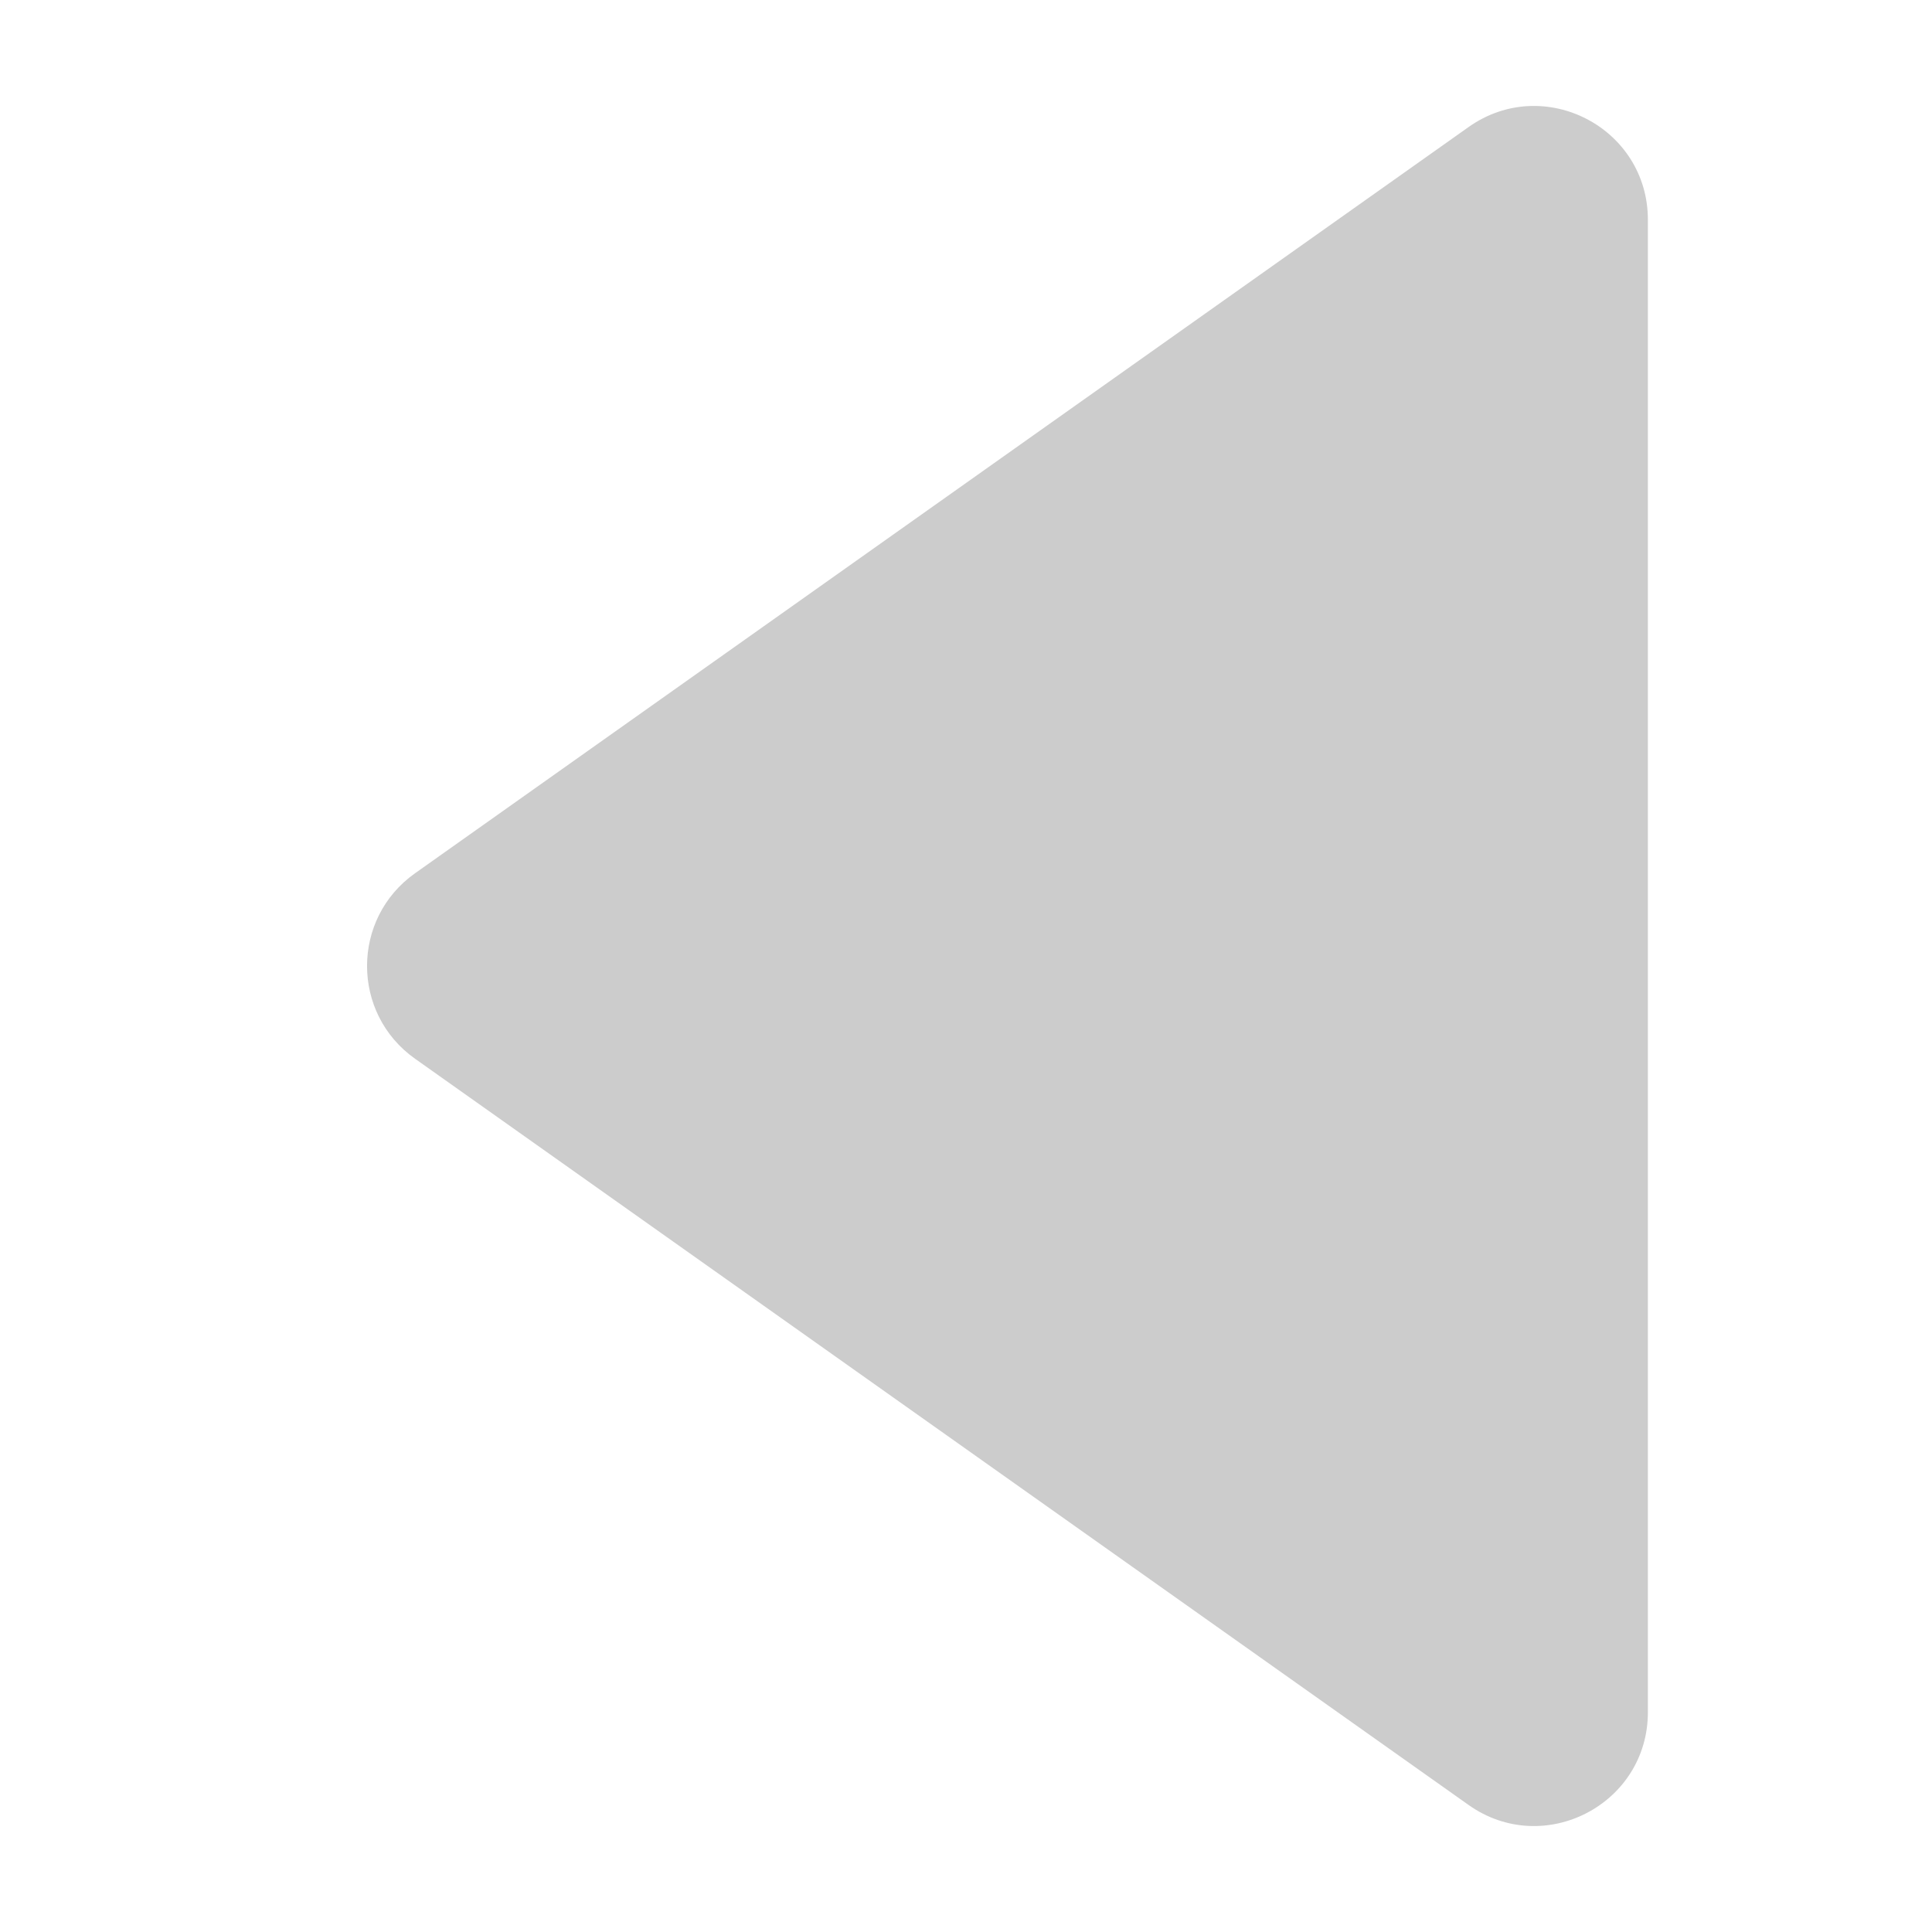
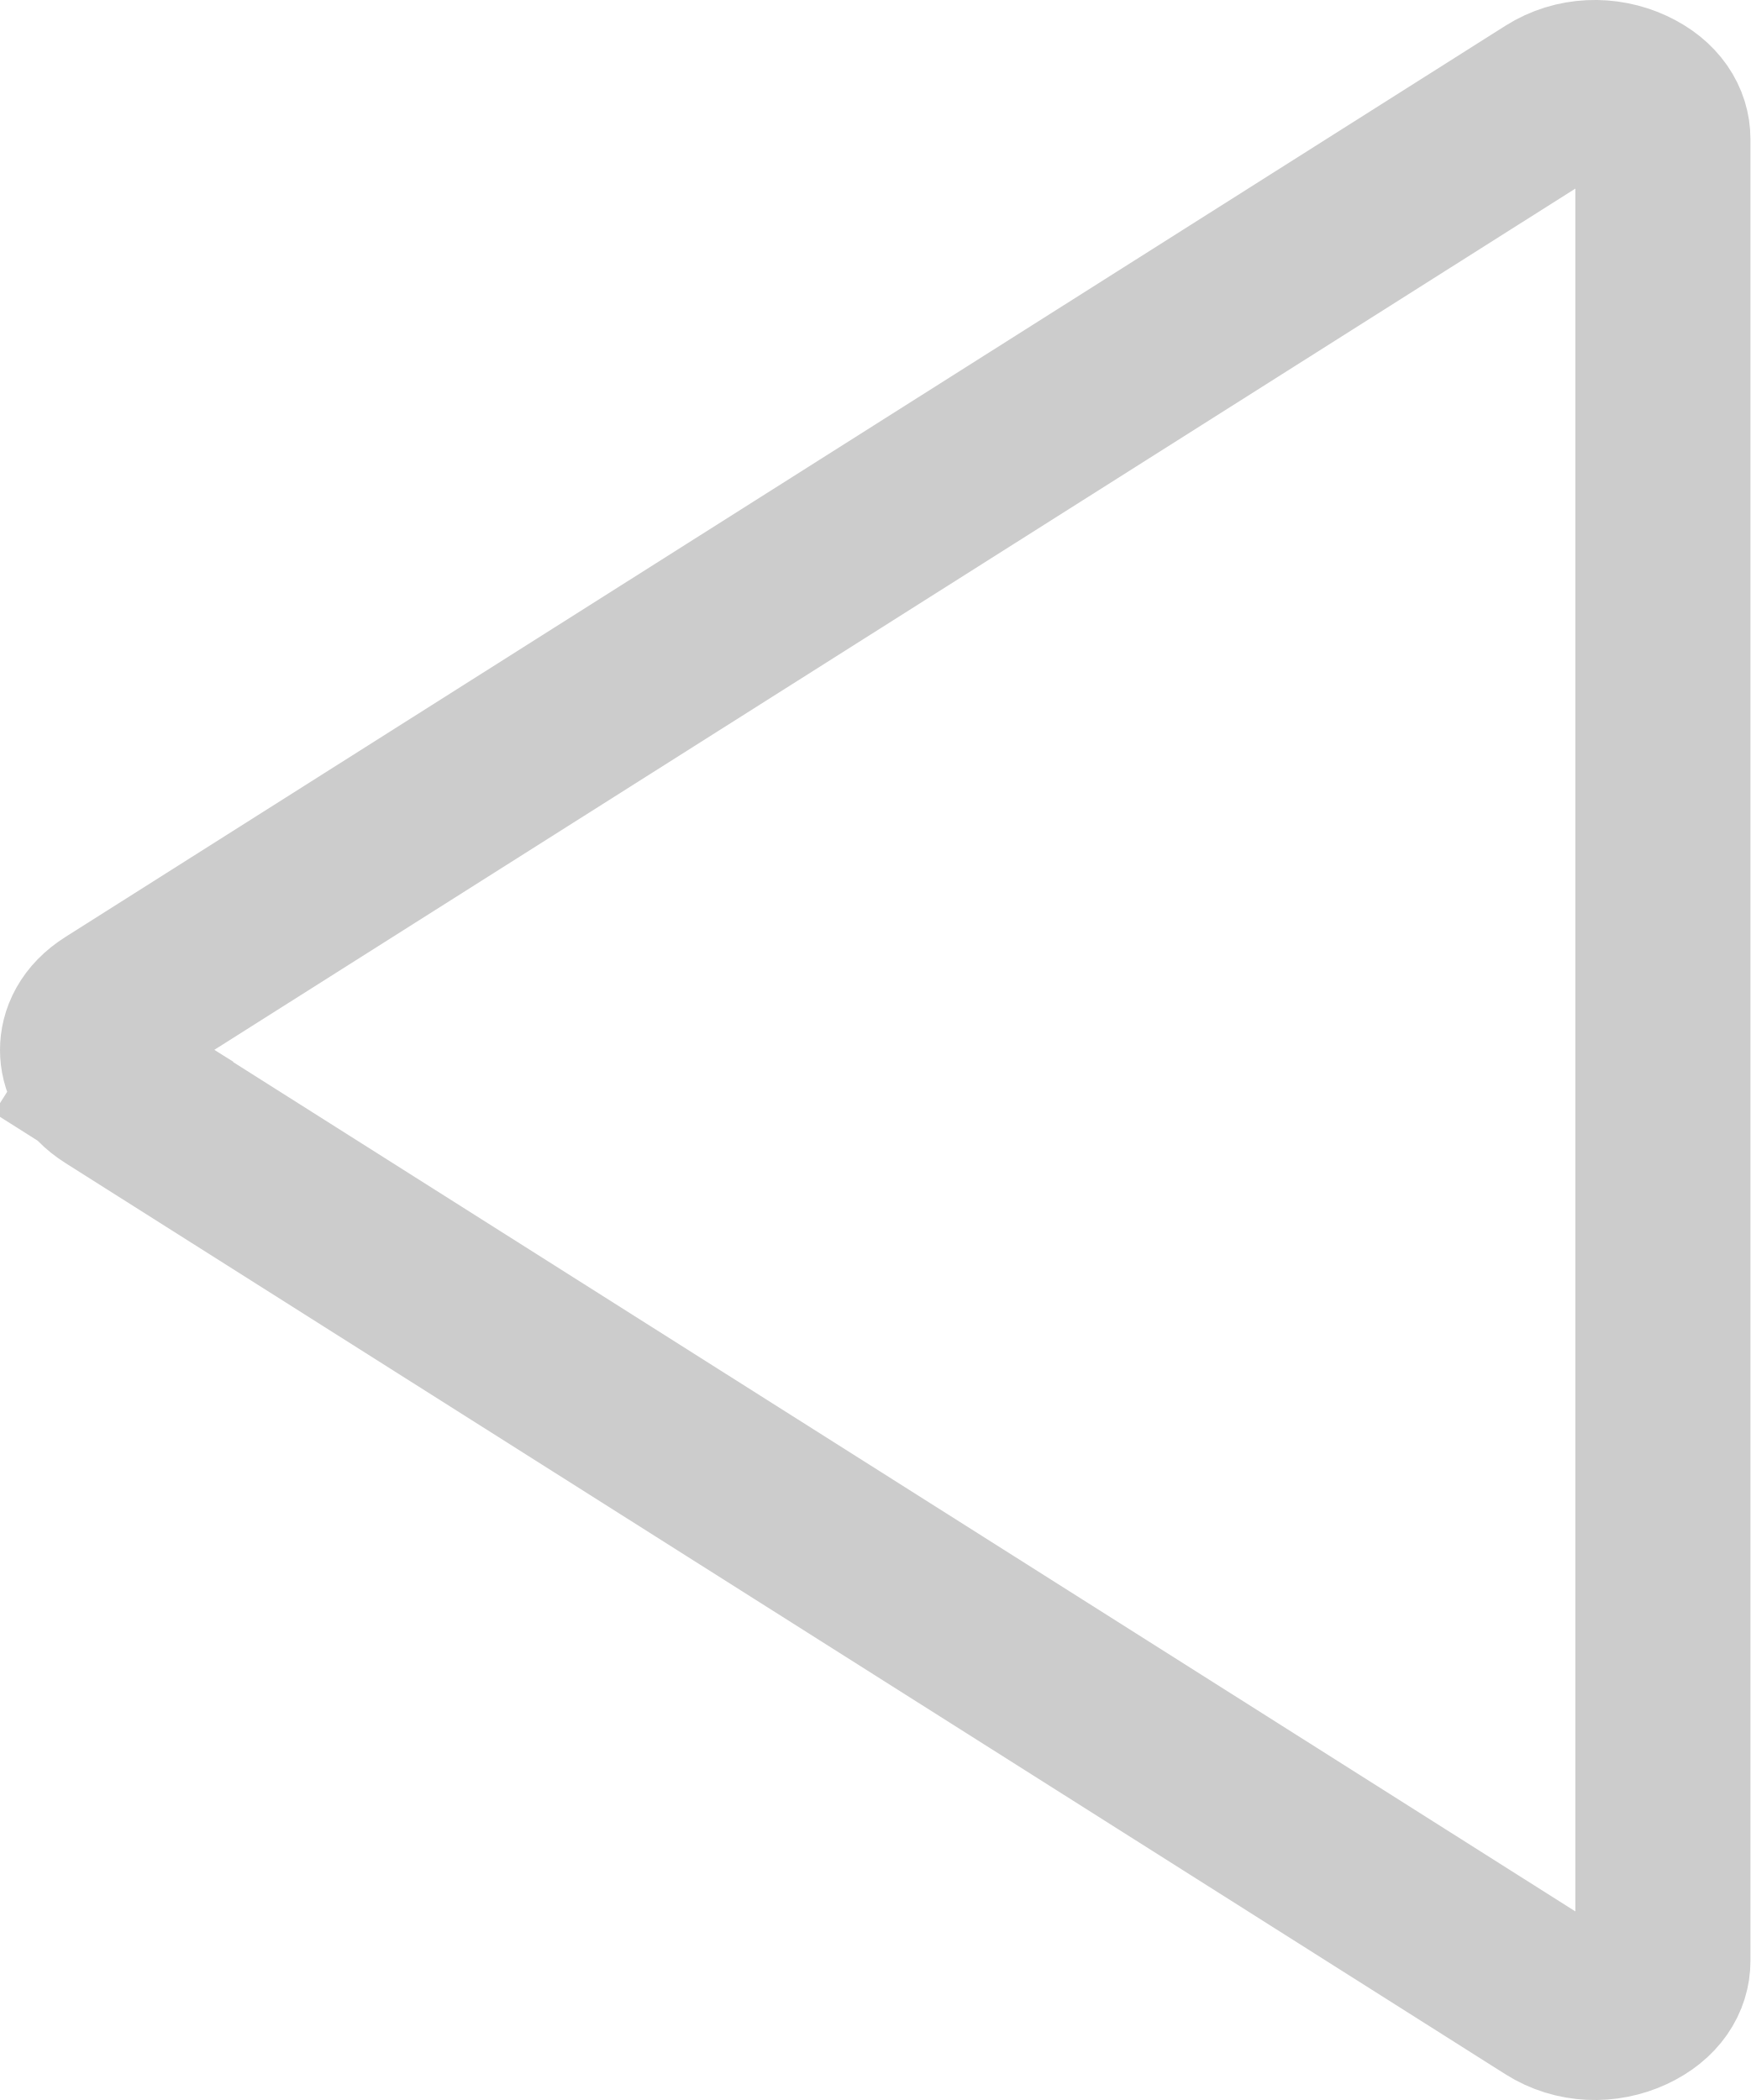
- <svg xmlns="http://www.w3.org/2000/svg" width="12" height="12" viewBox="0 0 12 17" fill="none">
-   <path d="M12 15.066C12 15.878 11.084 16.351 10.422 15.882L1.152 9.316C0.589 8.917 0.589 8.083 1.152 7.684L10.422 1.118C11.084 0.649 12 1.122 12 1.934V15.066Z" fill="#CCC" />
+ <svg xmlns="http://www.w3.org/2000/svg" width="10" height="12" viewBox="0 0 10 12" fill="none">
+   <path d="M8.867 11.43L8.867 11.43L0.642 6.224L0.387 6.627L0.642 6.224C0.532 6.155 0.5 6.068 0.5 6C0.5 5.932 0.532 5.845 0.642 5.776L0.642 5.776L8.867 0.57L8.867 0.57C9.004 0.483 9.173 0.48 9.311 0.544C9.447 0.607 9.5 0.705 9.5 0.794V11.206C9.5 11.295 9.447 11.393 9.311 11.456C9.173 11.52 9.004 11.517 8.867 11.43Z" stroke="#CCCCCC" />
</svg>
